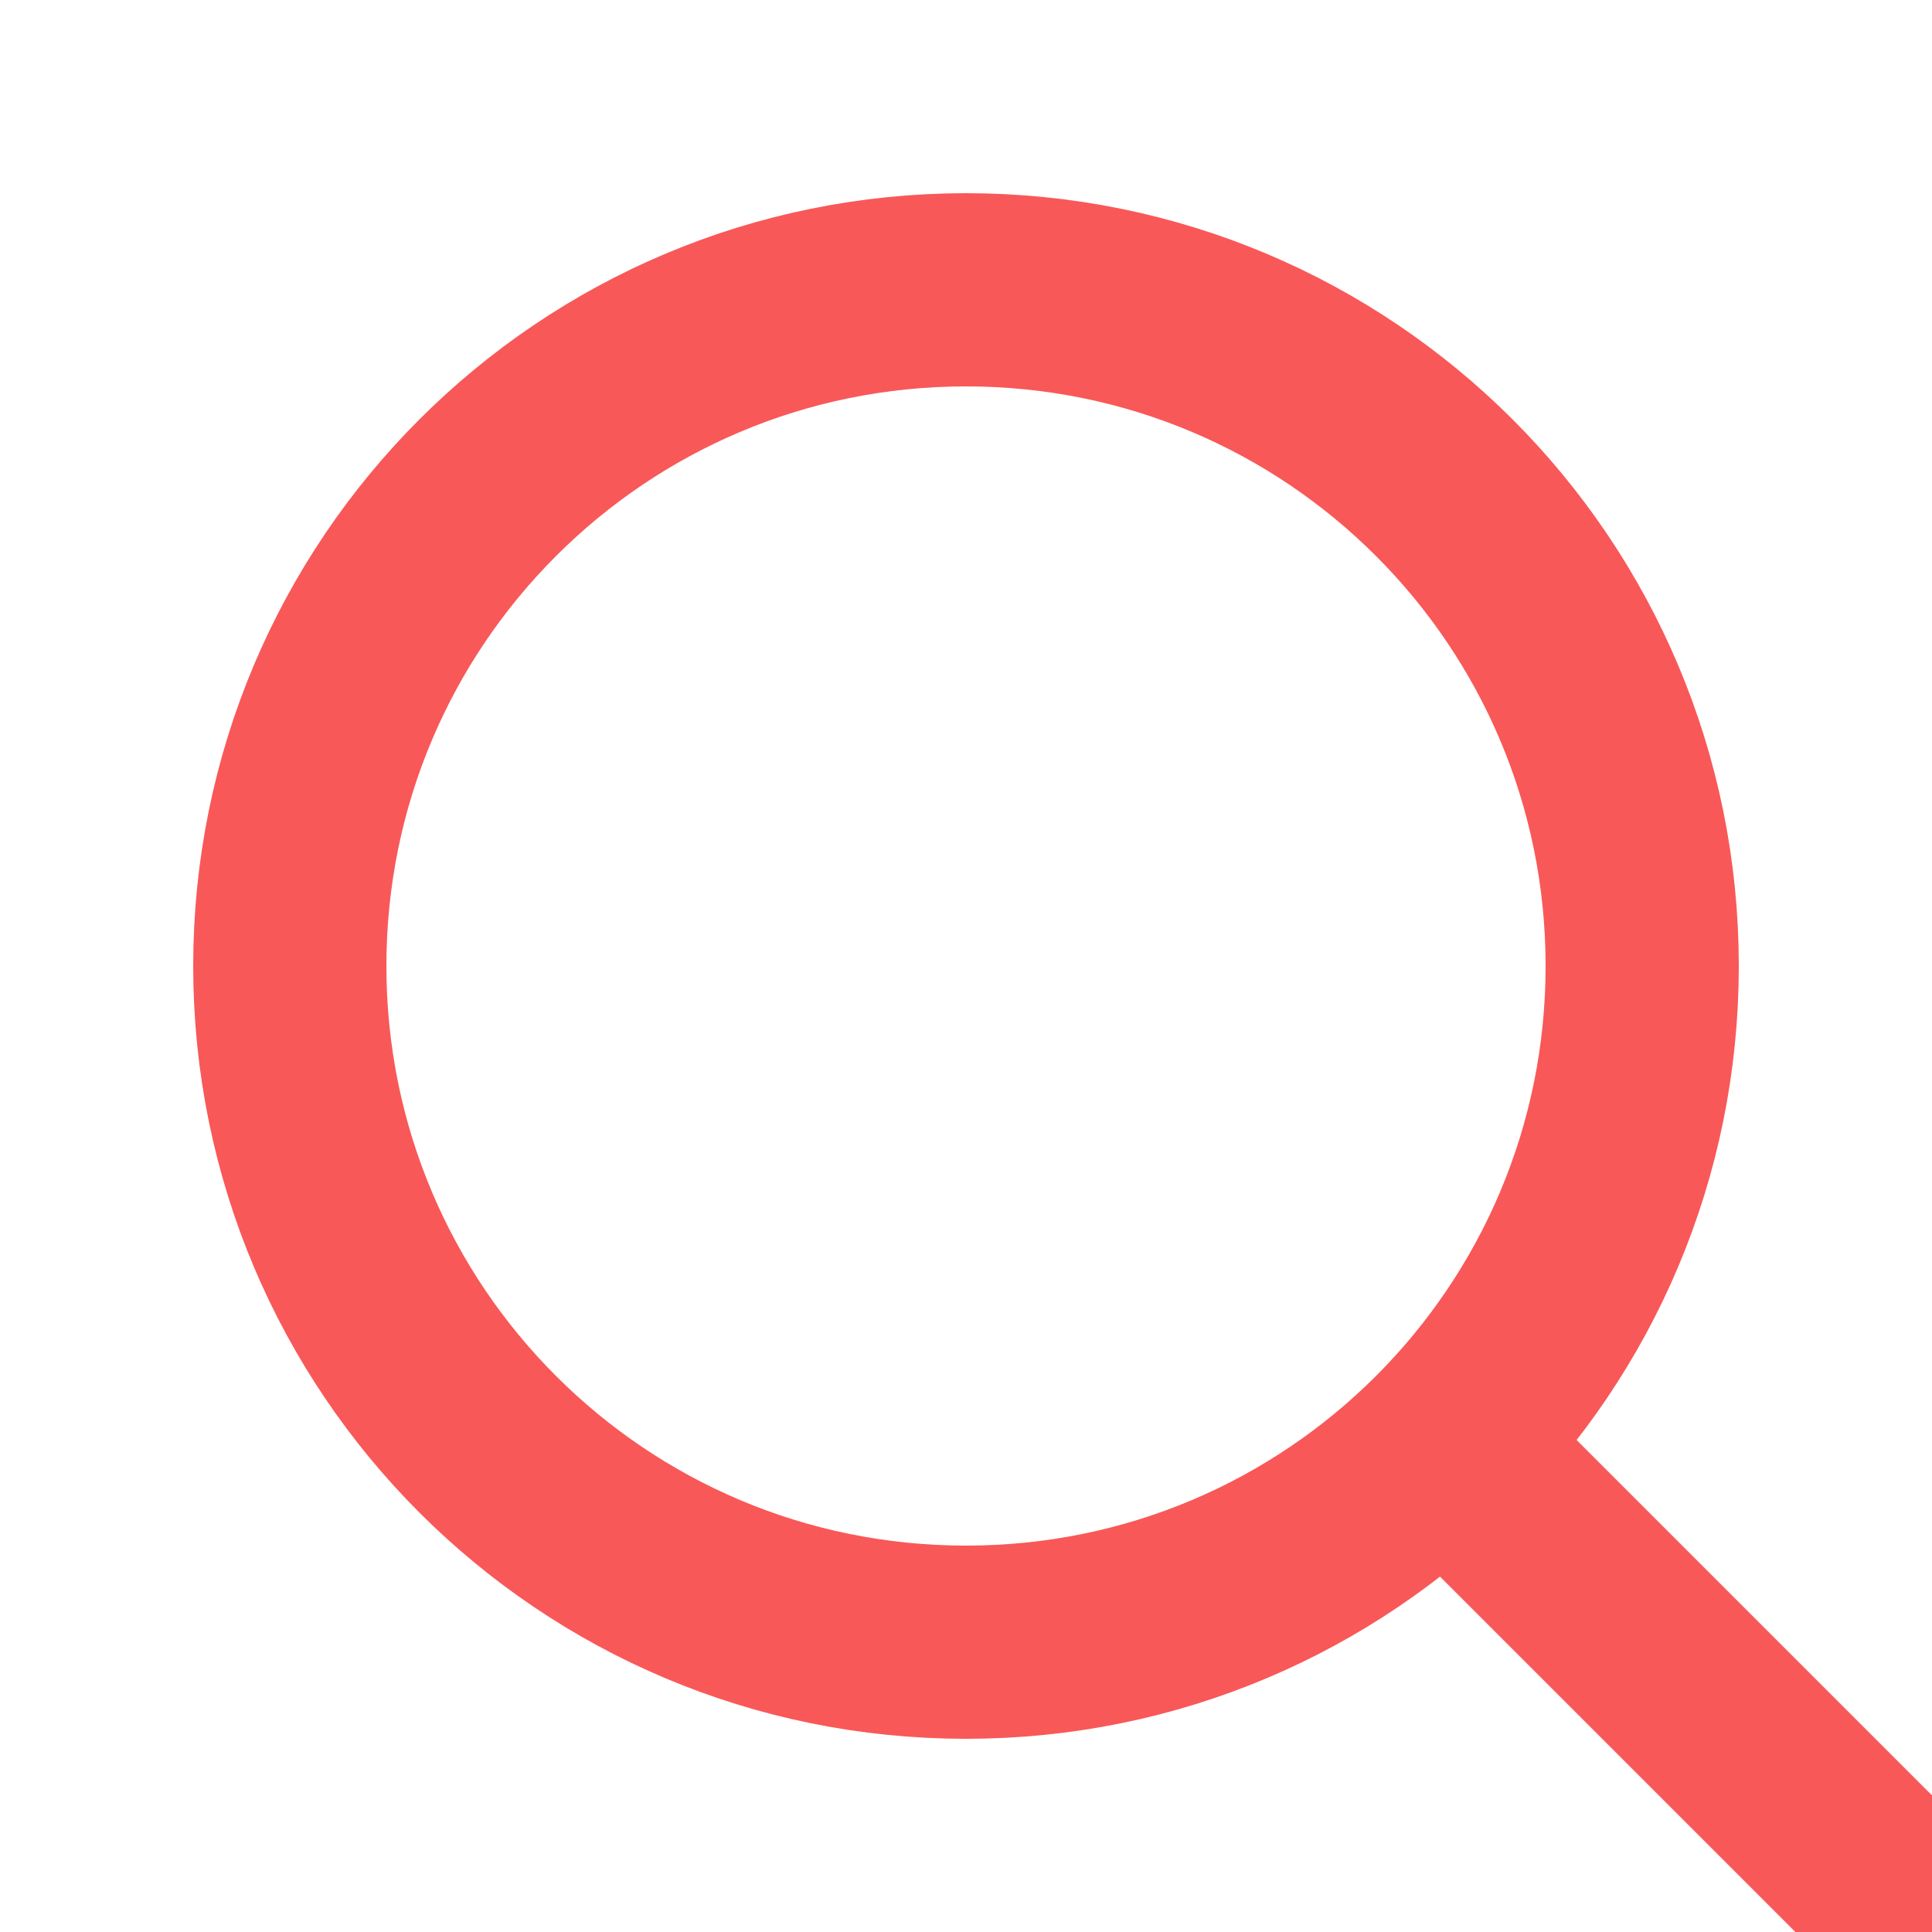
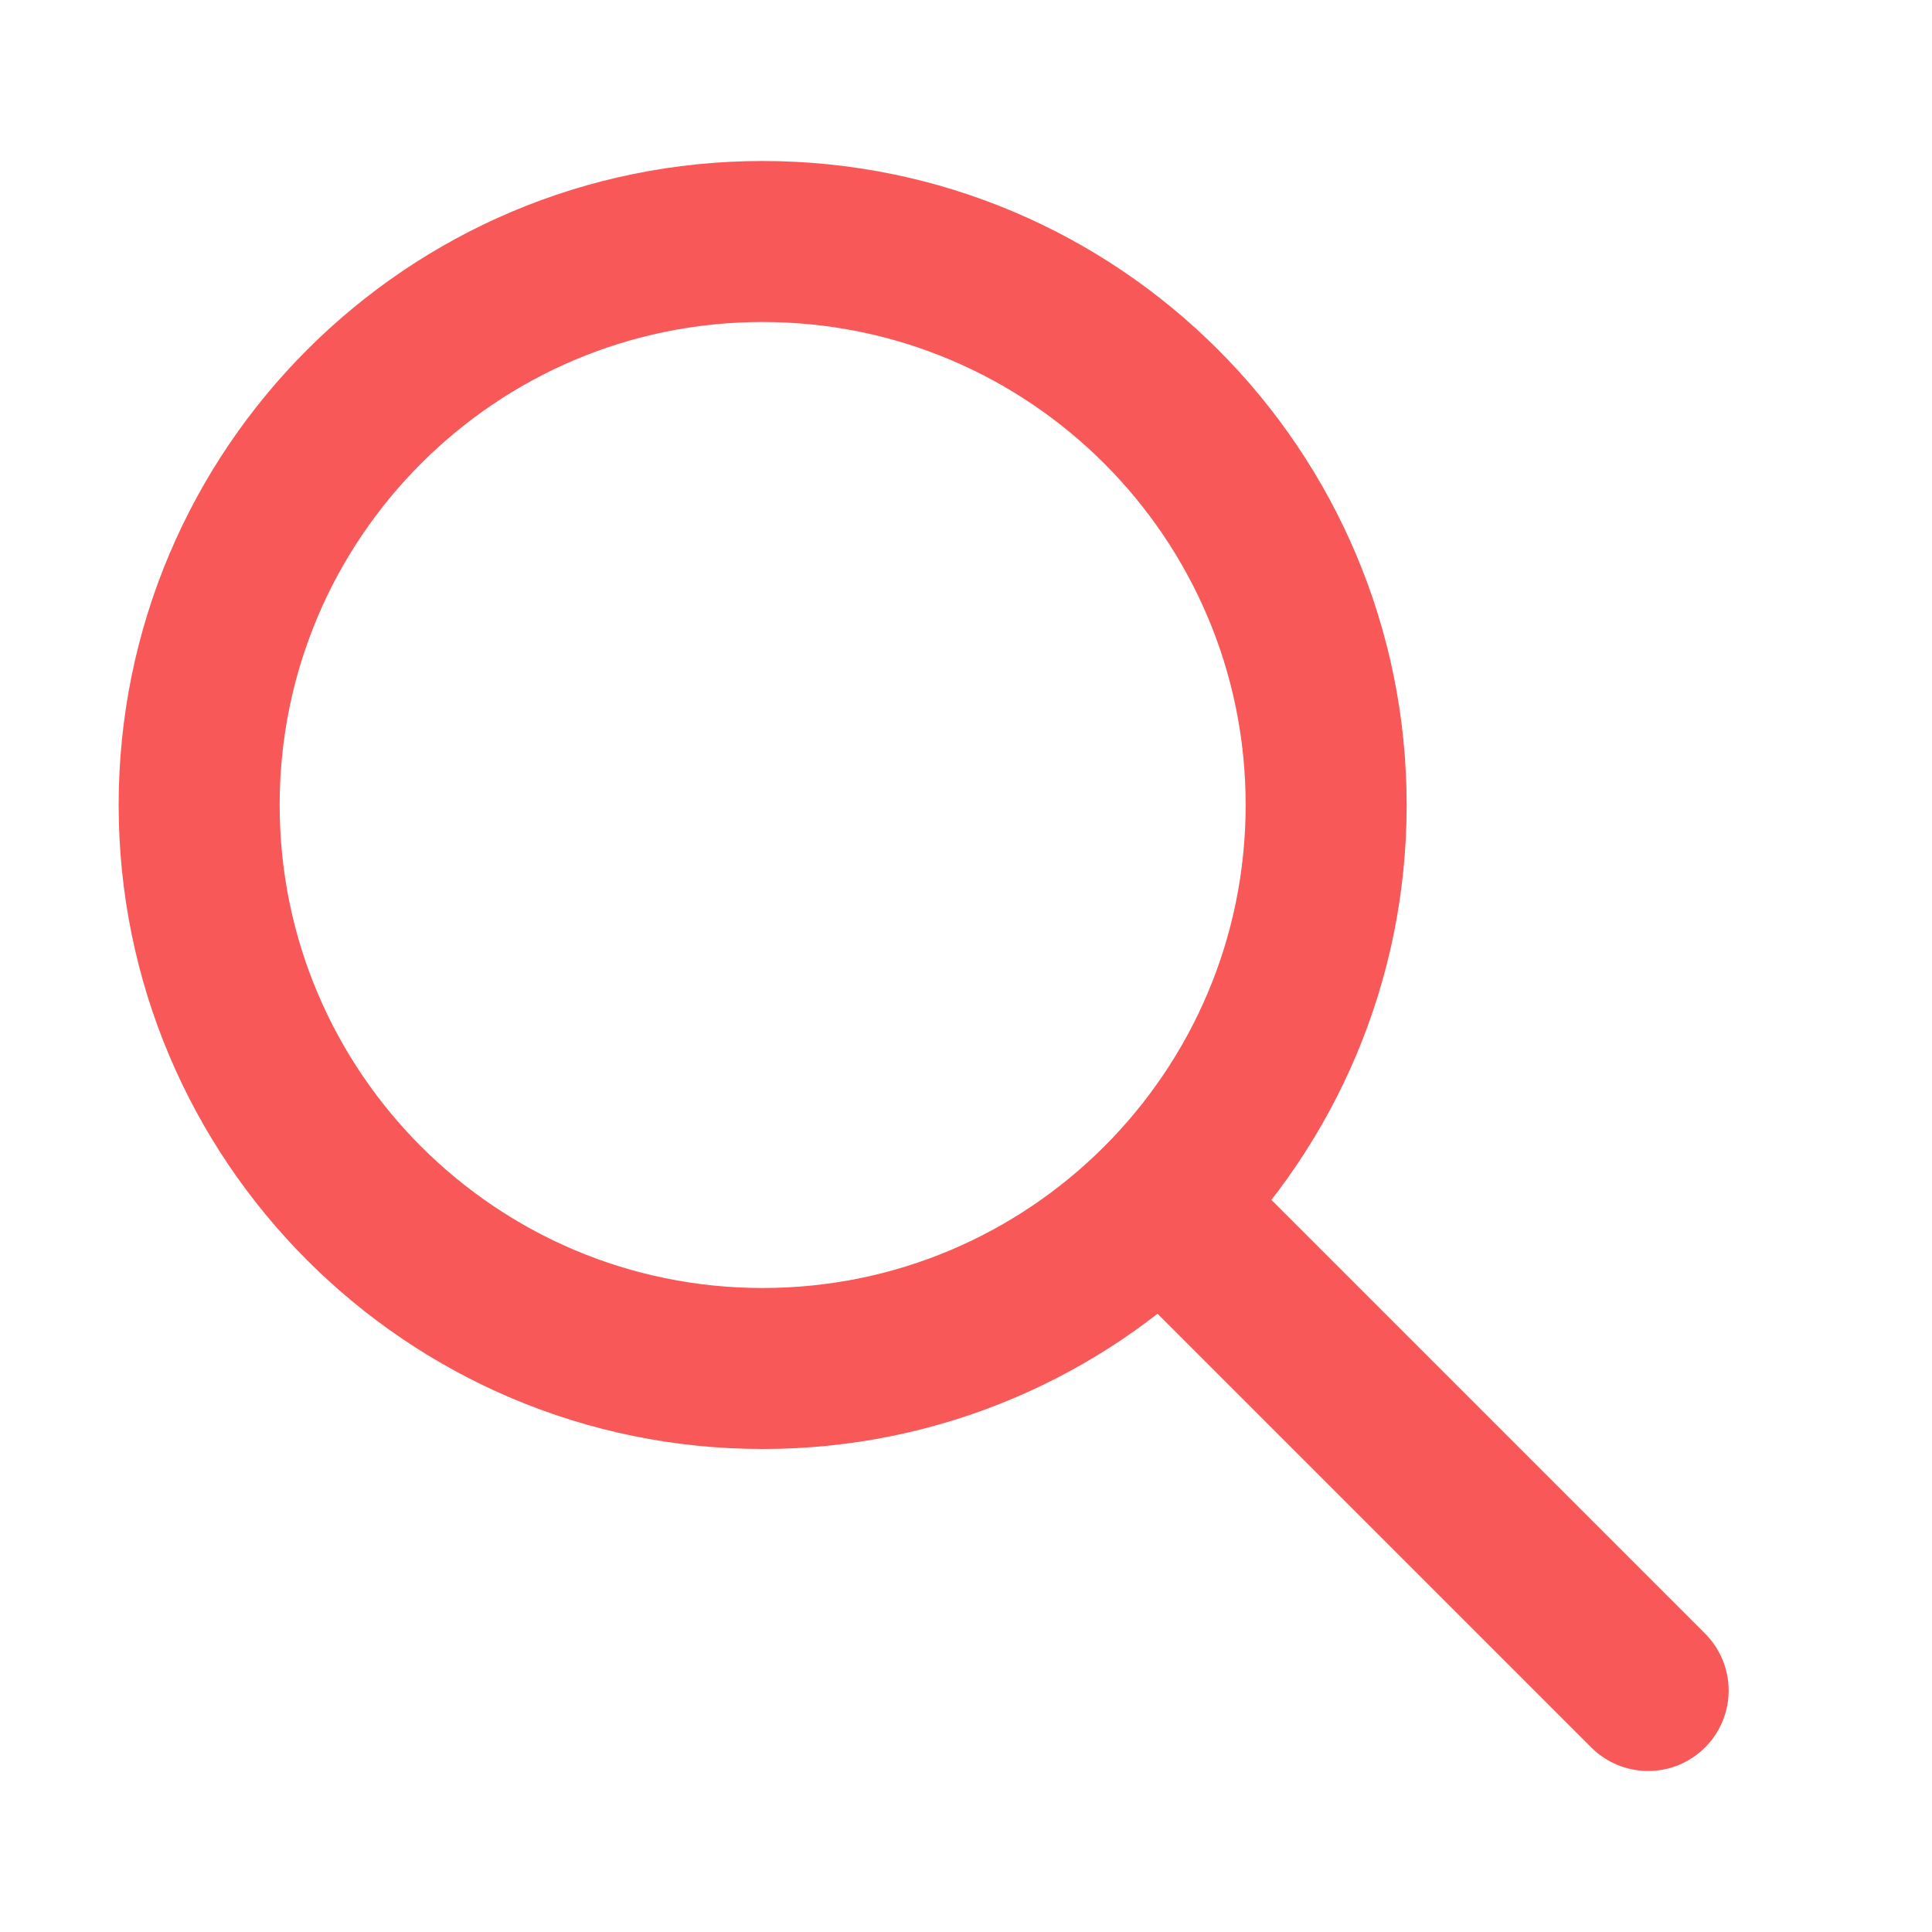
- <svg xmlns="http://www.w3.org/2000/svg" xmlns:xlink="http://www.w3.org/1999/xlink" version="1.1" preserveAspectRatio="xMidYMid meet" viewBox="0 0 20 20" width="20" height="20">
-   <defs>
-     <path d="M21 21L15 15M10 17C6.13 17 3 13.87 3 10C3 6.13 6.13 3 10 3C13.87 3 17 6.13 17 10C17 13.87 13.87 17 10 17Z" id="f4jB1Kzz" />
-   </defs>
-   <g>
-     <g>
-       <g>
-         <use xlink:href="#f4jB1Kzz" opacity="1" fill="#000000" fill-opacity="0" />
-         <g>
-           <use xlink:href="#f4jB1Kzz" opacity="1" fill-opacity="0" stroke="#f95858" stroke-width="2" stroke-opacity="1" />
-         </g>
-       </g>
-     </g>
+ <svg xmlns="http://www.w3.org/2000/svg" width="24" height="24" fill="none">
+   <rect id="backgroundrect" width="100%" height="100%" x="0" y="0" fill="none" stroke="none" />
+   <g class="currentLayer" style="">
+     <path d="M20.474,21 L14.474,15 M16.474,10 C16.474,13.866 13.34,17 9.474,17 C5.608,17 2.474,13.866 2.474,10 C2.474,6.134 5.608,3 9.474,3 C13.34,3 16.474,6.134 16.474,10 z" stroke="#f95858" stroke-width="2" stroke-linecap="round" stroke-linejoin="round" id="svg_1" class="" stroke-opacity="1" />
  </g>
</svg>
